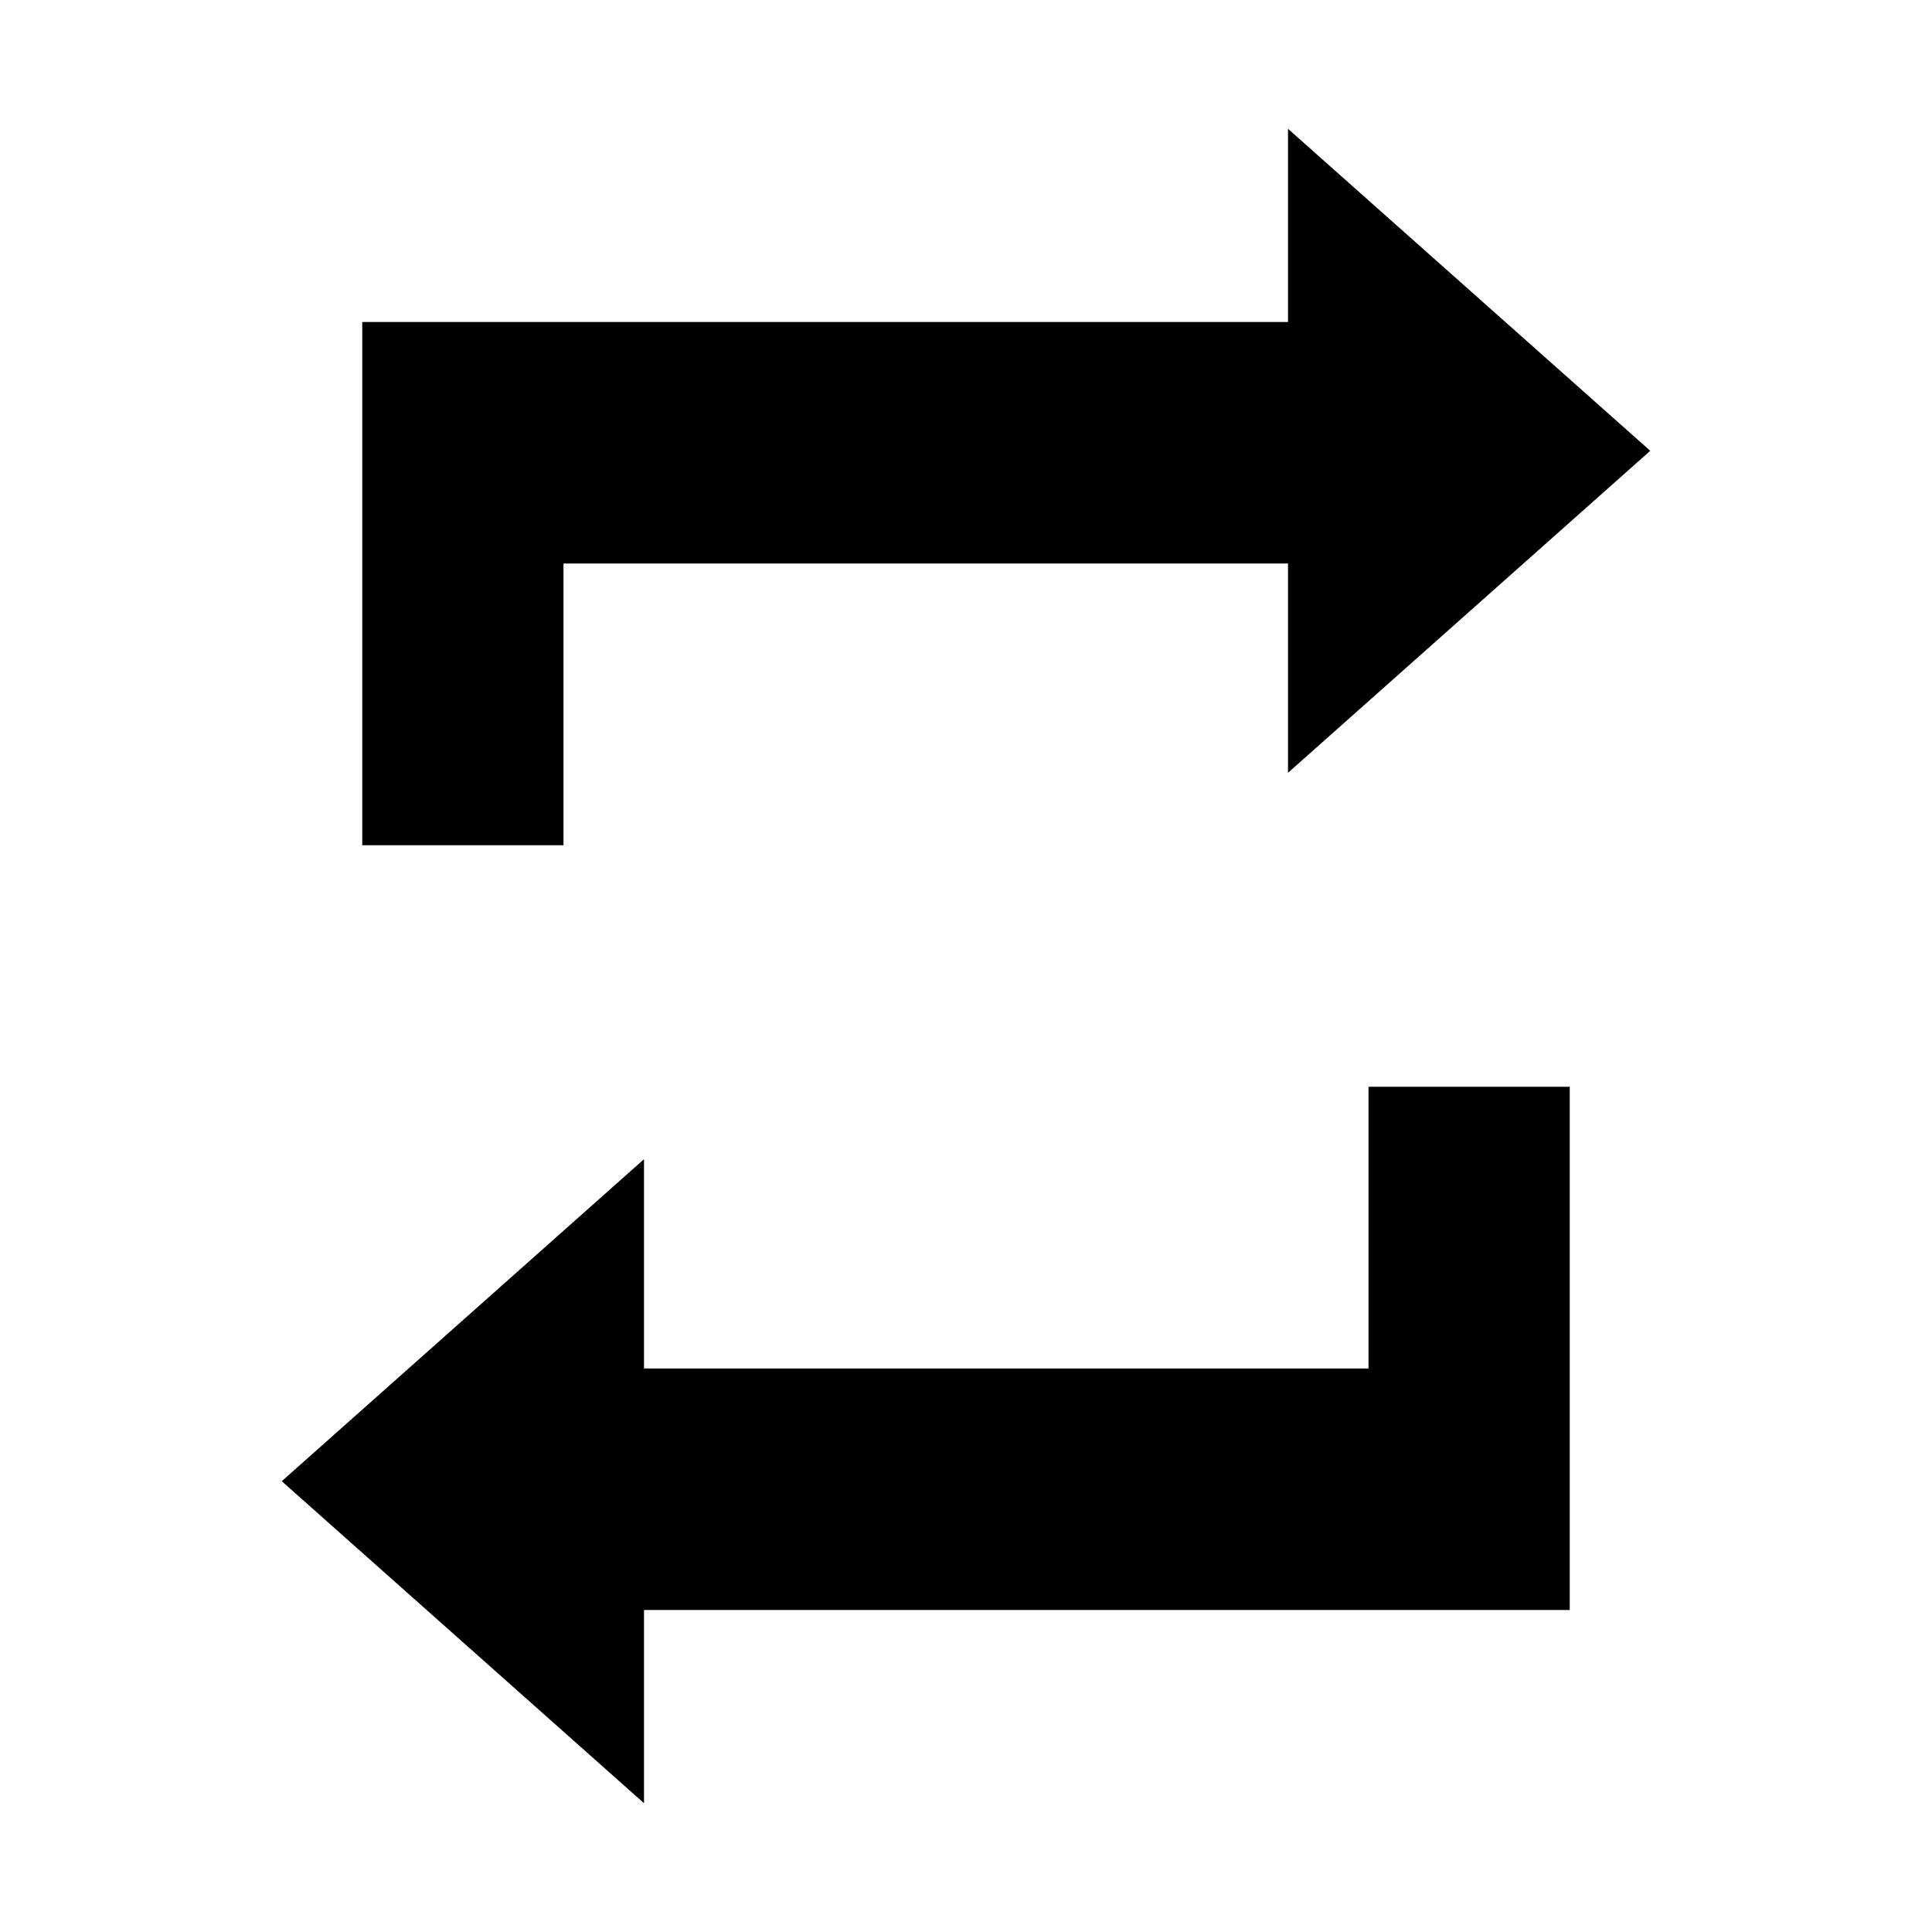
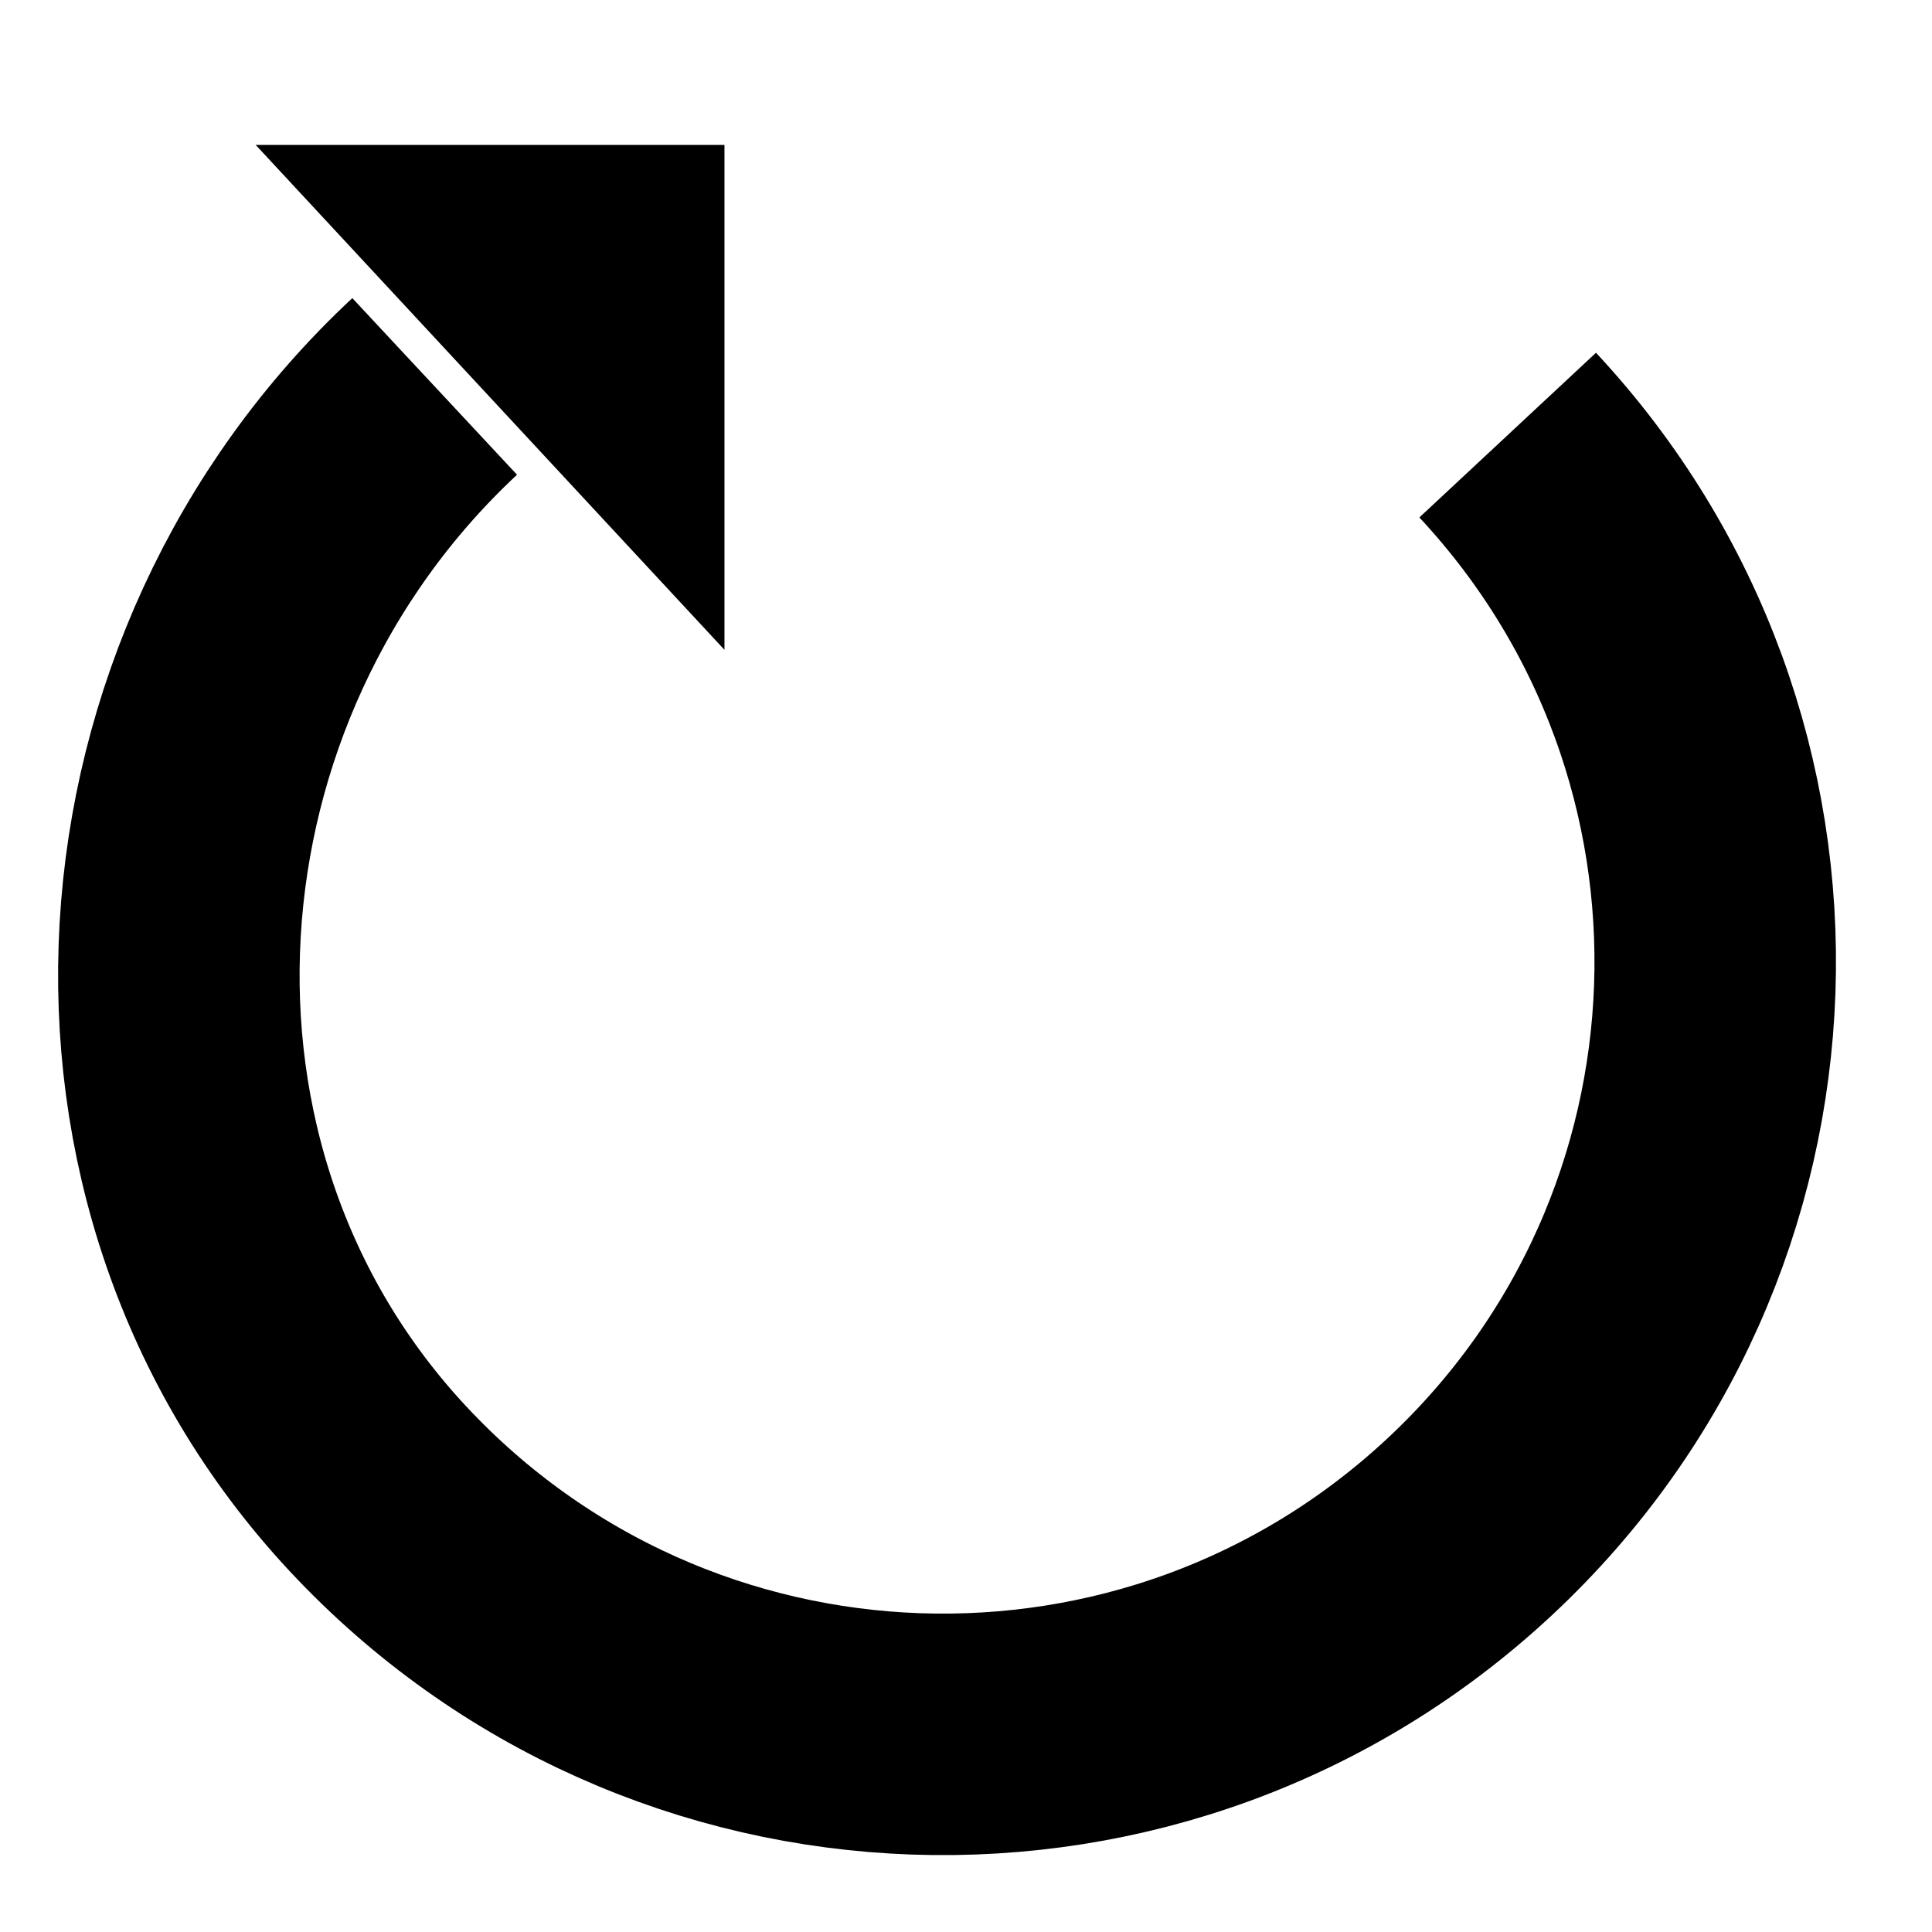
- <svg xmlns="http://www.w3.org/2000/svg" viewBox="0 0 24 24" aria-hidden="true">
-   <path d="M7 7h9v2.6L20.5 5.6 16 1.6V4H4.5v6.5H7zM17 17H8v-2.6L3.5 18.4 8 22.4V20h11.5v-6.5H17z" fill="currentColor" />
+ <svg xmlns="http://www.w3.org/2000/svg" width="20px" height="20px" viewBox="0 0 20 20" version="1.1">
+   <g id="repeat" stroke="none" stroke-width="1" fill="none" fill-rule="evenodd">
+     <g id="Oval" transform="translate(-1.506326, -1.305964)">
+       <path stroke="currentColor" d="M11.068,19.253 C15.484,19.253 19.28,15.725 19.28,11.309 C19.28,6.892 15.7,3.312 11.284,3.312 C6.868,3.312 3.288,6.892 3.288,11.309" stroke-width="2.5" transform="translate(11.2839, 11.28262) rotate(137) translate(-11.2839, -11.28262) " />
+       <path fill="currentColor" d="M9.006,2.806 L9.006,8.033 L4.153,2.806 L9.006,2.806 Z" id="Rectangle" />
+     </g>
+   </g>
</svg>
